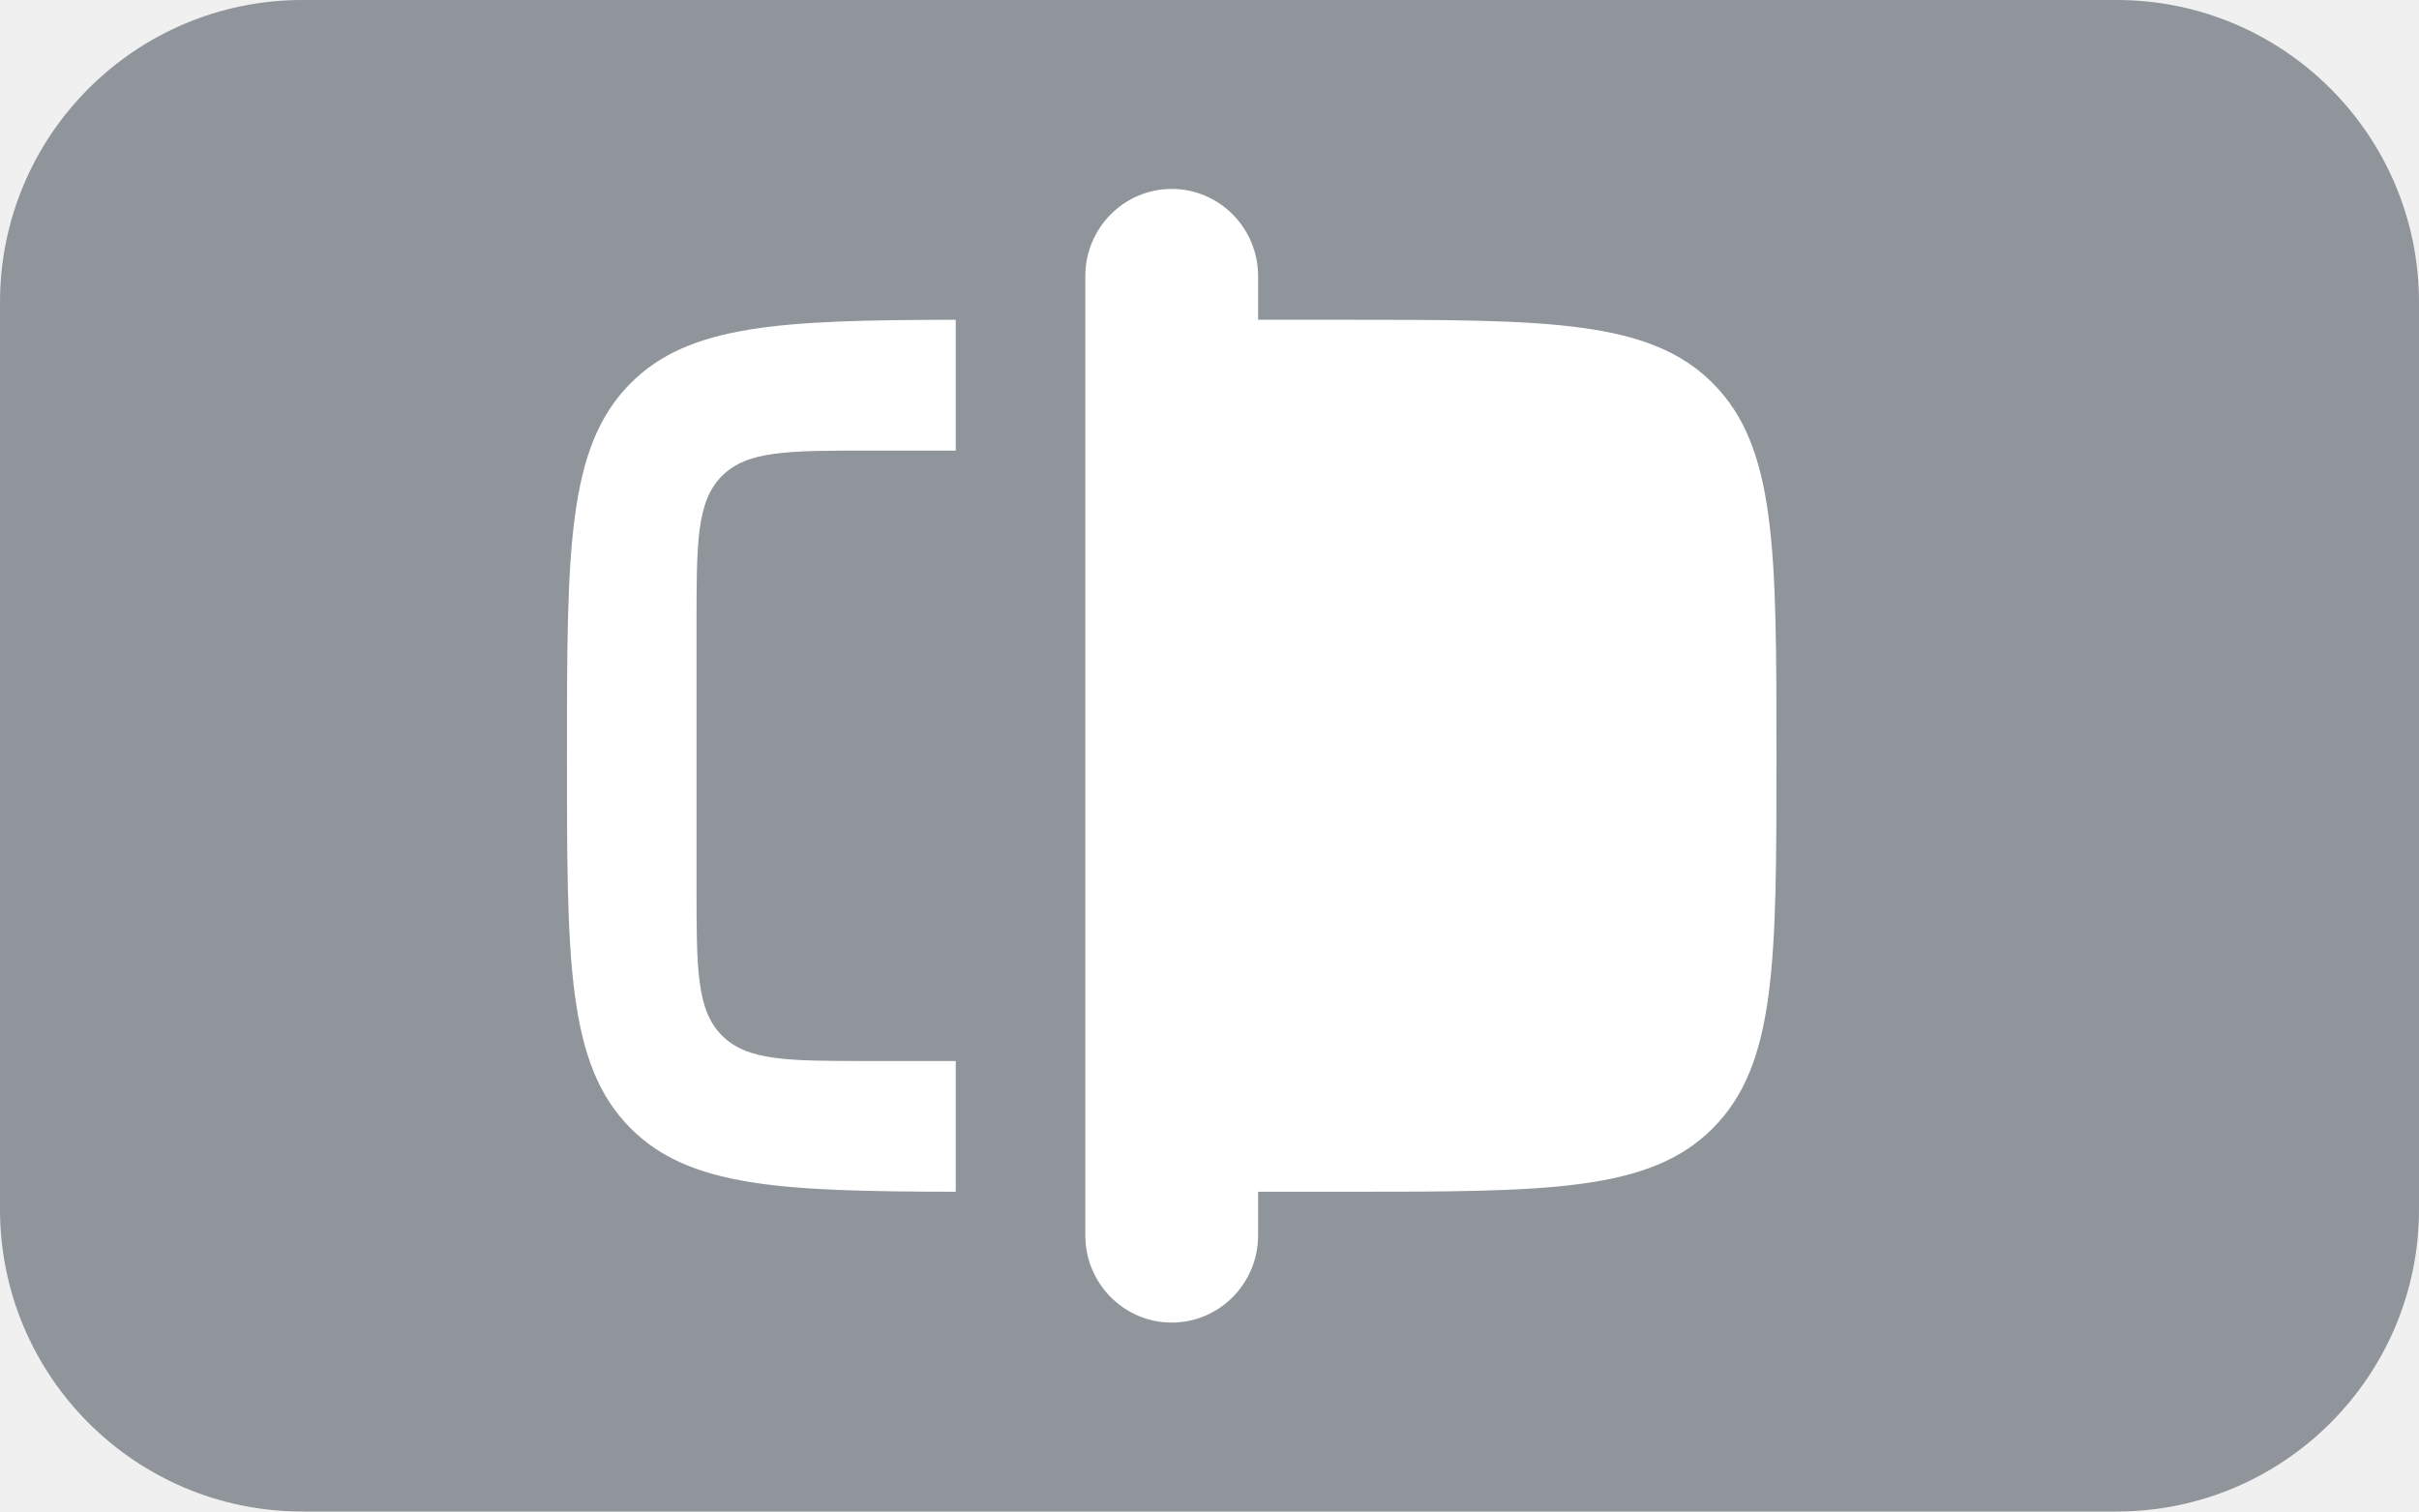
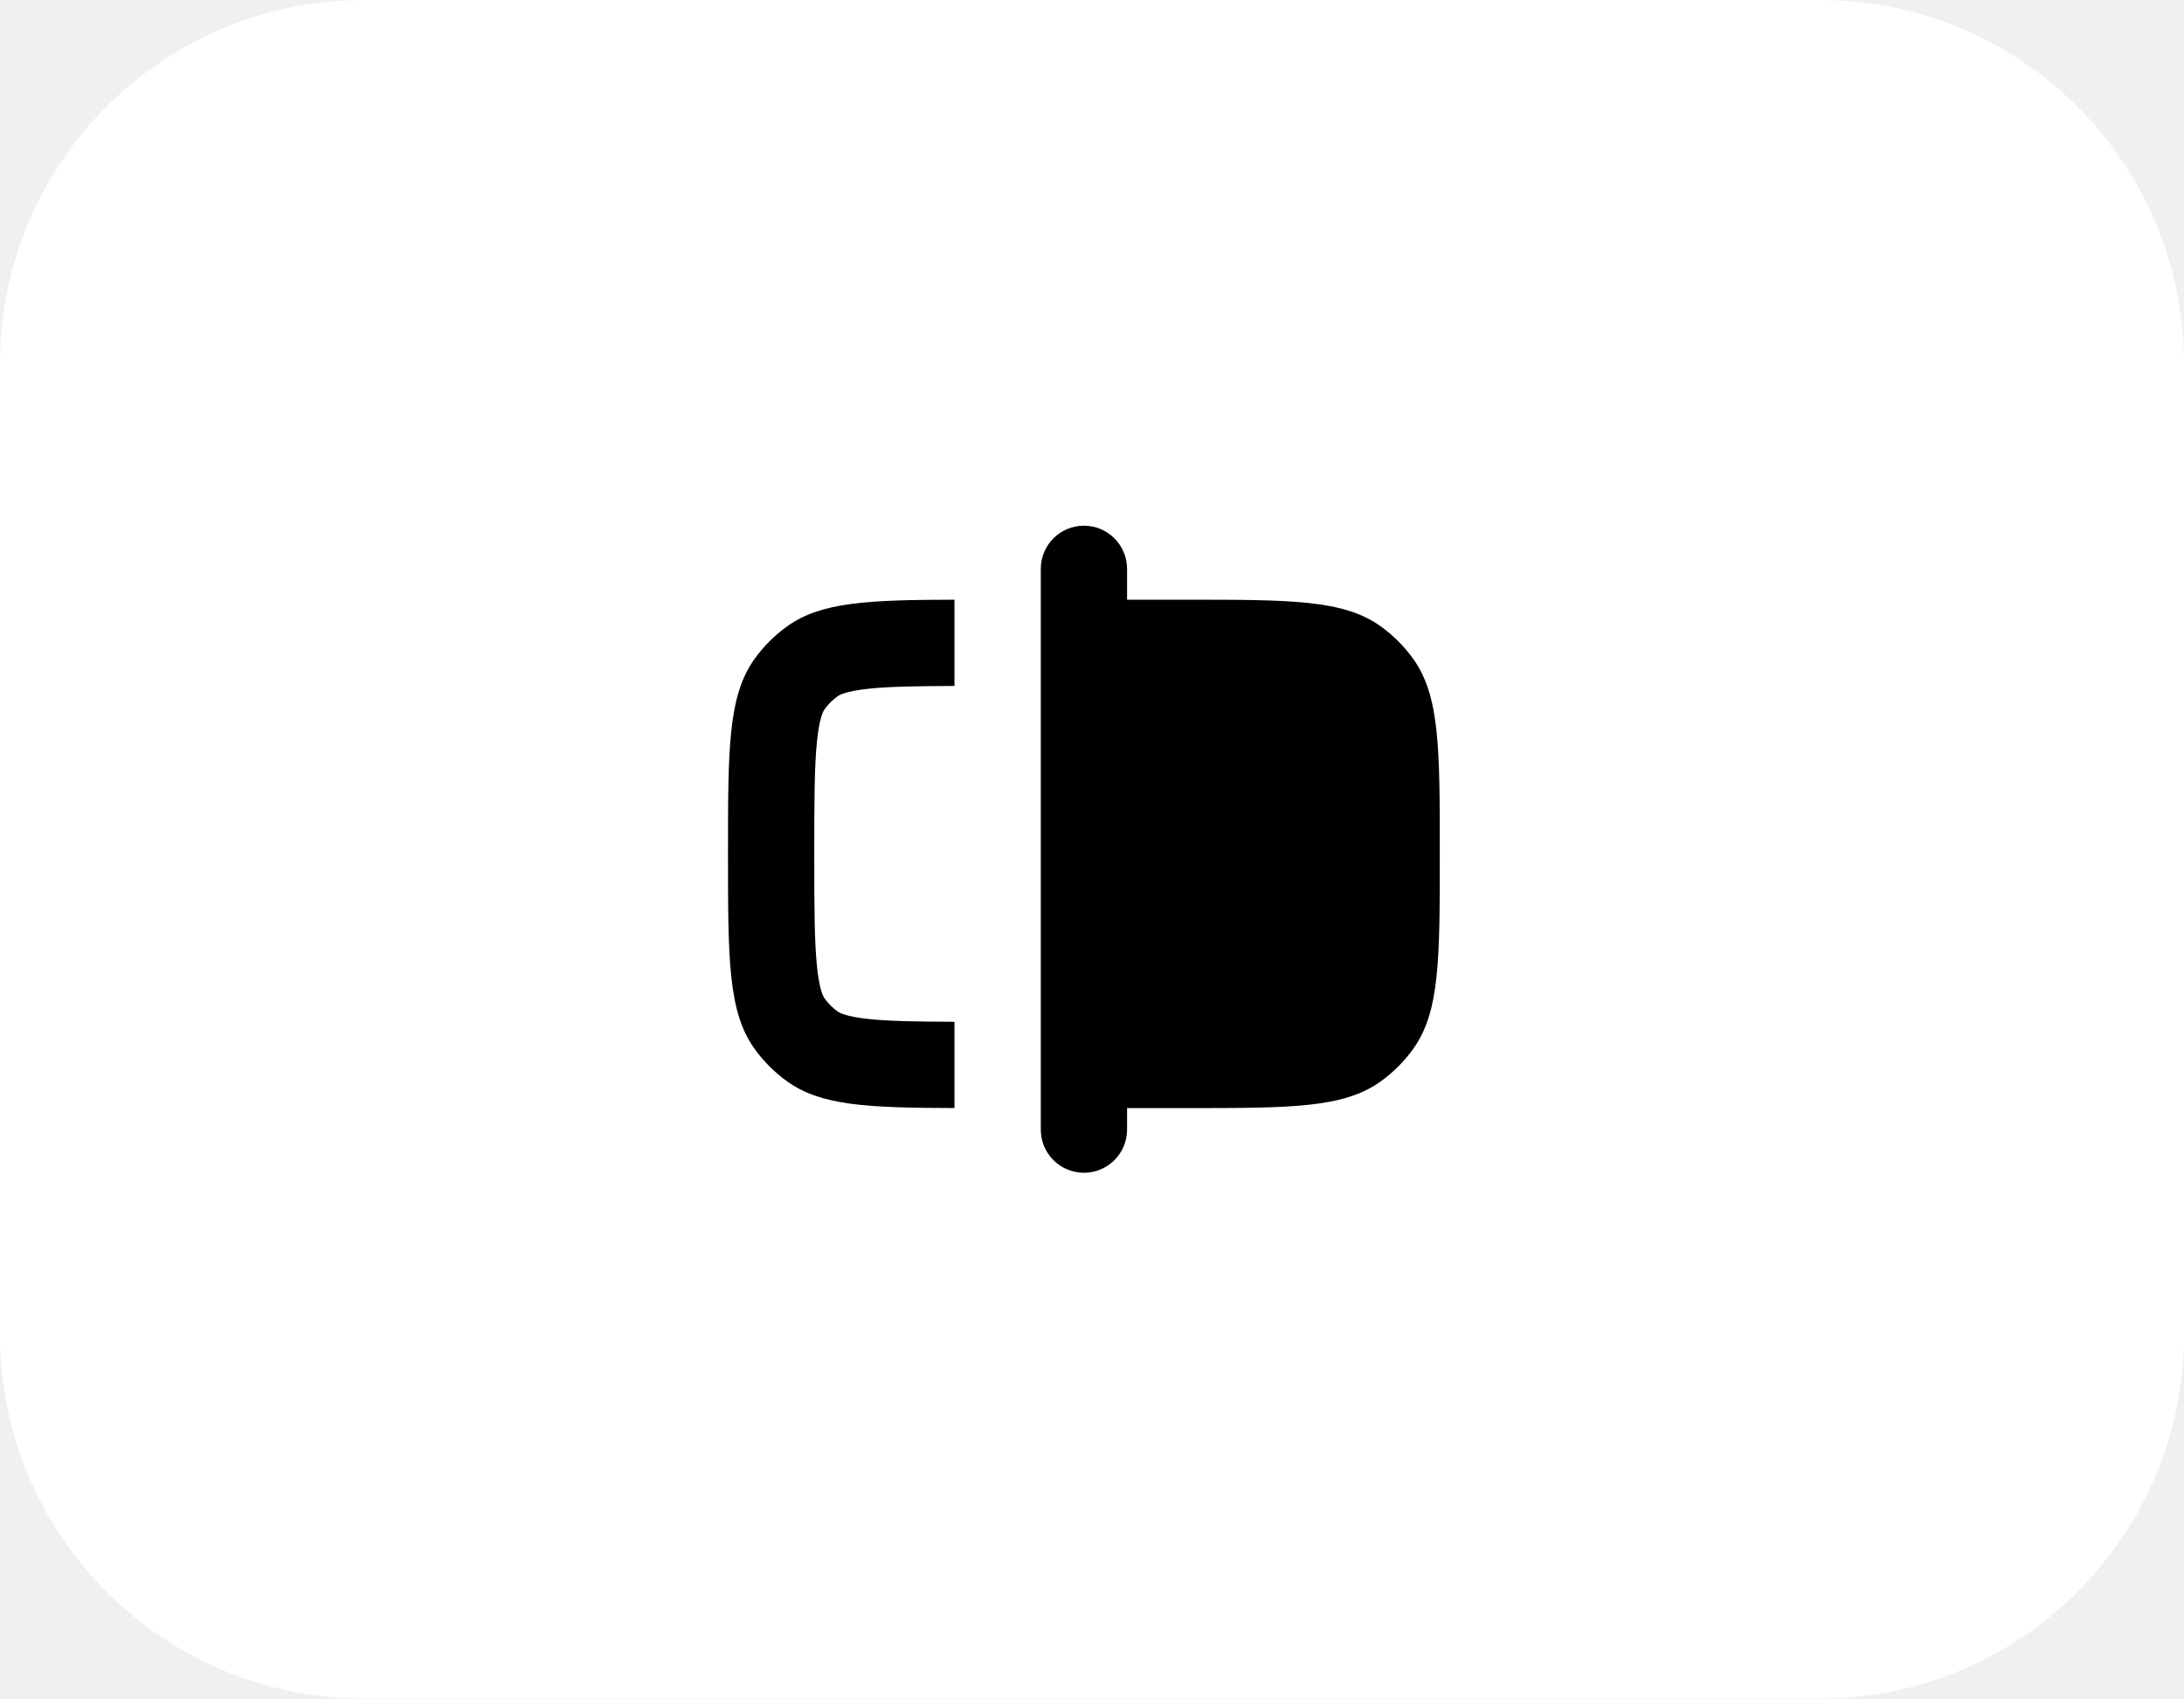
- <svg xmlns="http://www.w3.org/2000/svg" width="32" height="20" viewBox="0 0 32 20" fill="none">
-   <rect width="32" height="20" rx="4" fill="#4F5963" fill-opacity="0.6" />
-   <path fill-rule="evenodd" clip-rule="evenodd" d="M15.5 2.5C14.869 2.5 14.357 3.017 14.357 3.654V4.231V5.962V14.039V15.769V16.346C14.357 16.983 14.869 17.5 15.5 17.5C16.131 17.5 16.643 16.983 16.643 16.346V15.769H17.786C20.48 15.769 21.826 15.769 22.663 14.924C23.5 14.079 23.5 12.72 23.5 10C23.5 7.28 23.5 5.921 22.663 5.076C21.826 4.231 20.48 4.231 17.786 4.231H16.643V3.654C16.643 3.017 16.131 2.5 15.5 2.5ZM8.337 5.076C9.112 4.293 10.326 4.235 12.643 4.231V5.962H11.5C10.422 5.962 9.884 5.962 9.549 6.299C9.214 6.637 9.214 7.181 9.214 8.269V11.731C9.214 12.819 9.214 13.363 9.549 13.7C9.884 14.039 10.422 14.039 11.5 14.039H12.643V15.769C10.326 15.765 9.112 15.707 8.337 14.924C7.5 14.079 7.5 12.72 7.5 10C7.5 7.28 7.5 5.921 8.337 5.076Z" fill="white" />
+ <svg xmlns="http://www.w3.org/2000/svg" width="36" height="28" viewBox="0 0 36 28" fill="none">
+   <path d="M0 6C0 2.686 2.686 0 6 0H30C33.314 0 36 2.686 36 6V22C36 25.314 33.314 28 30 28H6C2.686 28 0 25.314 0 22V6Z" fill="white" />
+   <path d="M17.156 9.378C17.156 8.985 17.474 8.666 17.867 8.666C18.259 8.666 18.578 8.985 18.578 9.378V9.886H19.543C21.278 9.886 22.145 9.886 22.756 10.323C22.964 10.472 23.147 10.655 23.296 10.863C23.733 11.474 23.733 12.341 23.733 14.076C23.733 15.811 23.733 16.678 23.296 17.289C23.147 17.497 22.964 17.68 22.756 17.829C22.145 18.267 21.278 18.267 19.543 18.267H18.578V18.622C18.578 19.015 18.259 19.333 17.867 19.333C17.474 19.333 17.156 19.015 17.156 18.622V9.378Z" fill="black" />
+   <path d="M15.733 9.886C14.298 9.889 13.532 9.926 12.978 10.323C12.769 10.472 12.587 10.655 12.437 10.863C12 11.474 12 12.341 12 14.076C12 15.811 12 16.678 12.437 17.289C12.587 17.497 12.769 17.68 12.978 17.829C13.532 18.226 14.298 18.263 15.733 18.266V16.844C15.093 16.842 14.655 16.834 14.314 16.798C13.924 16.756 13.83 16.69 13.806 16.673C13.724 16.614 13.652 16.543 13.594 16.461C13.576 16.437 13.511 16.343 13.469 15.952C13.424 15.536 13.422 14.975 13.422 14.076C13.422 13.177 13.424 12.616 13.469 12.2C13.511 11.809 13.576 11.715 13.594 11.691C13.652 11.609 13.724 11.538 13.806 11.479C13.83 11.462 13.924 11.396 14.314 11.354C14.655 11.318 15.093 11.31 15.733 11.308V9.886Z" fill="black" />
</svg>
